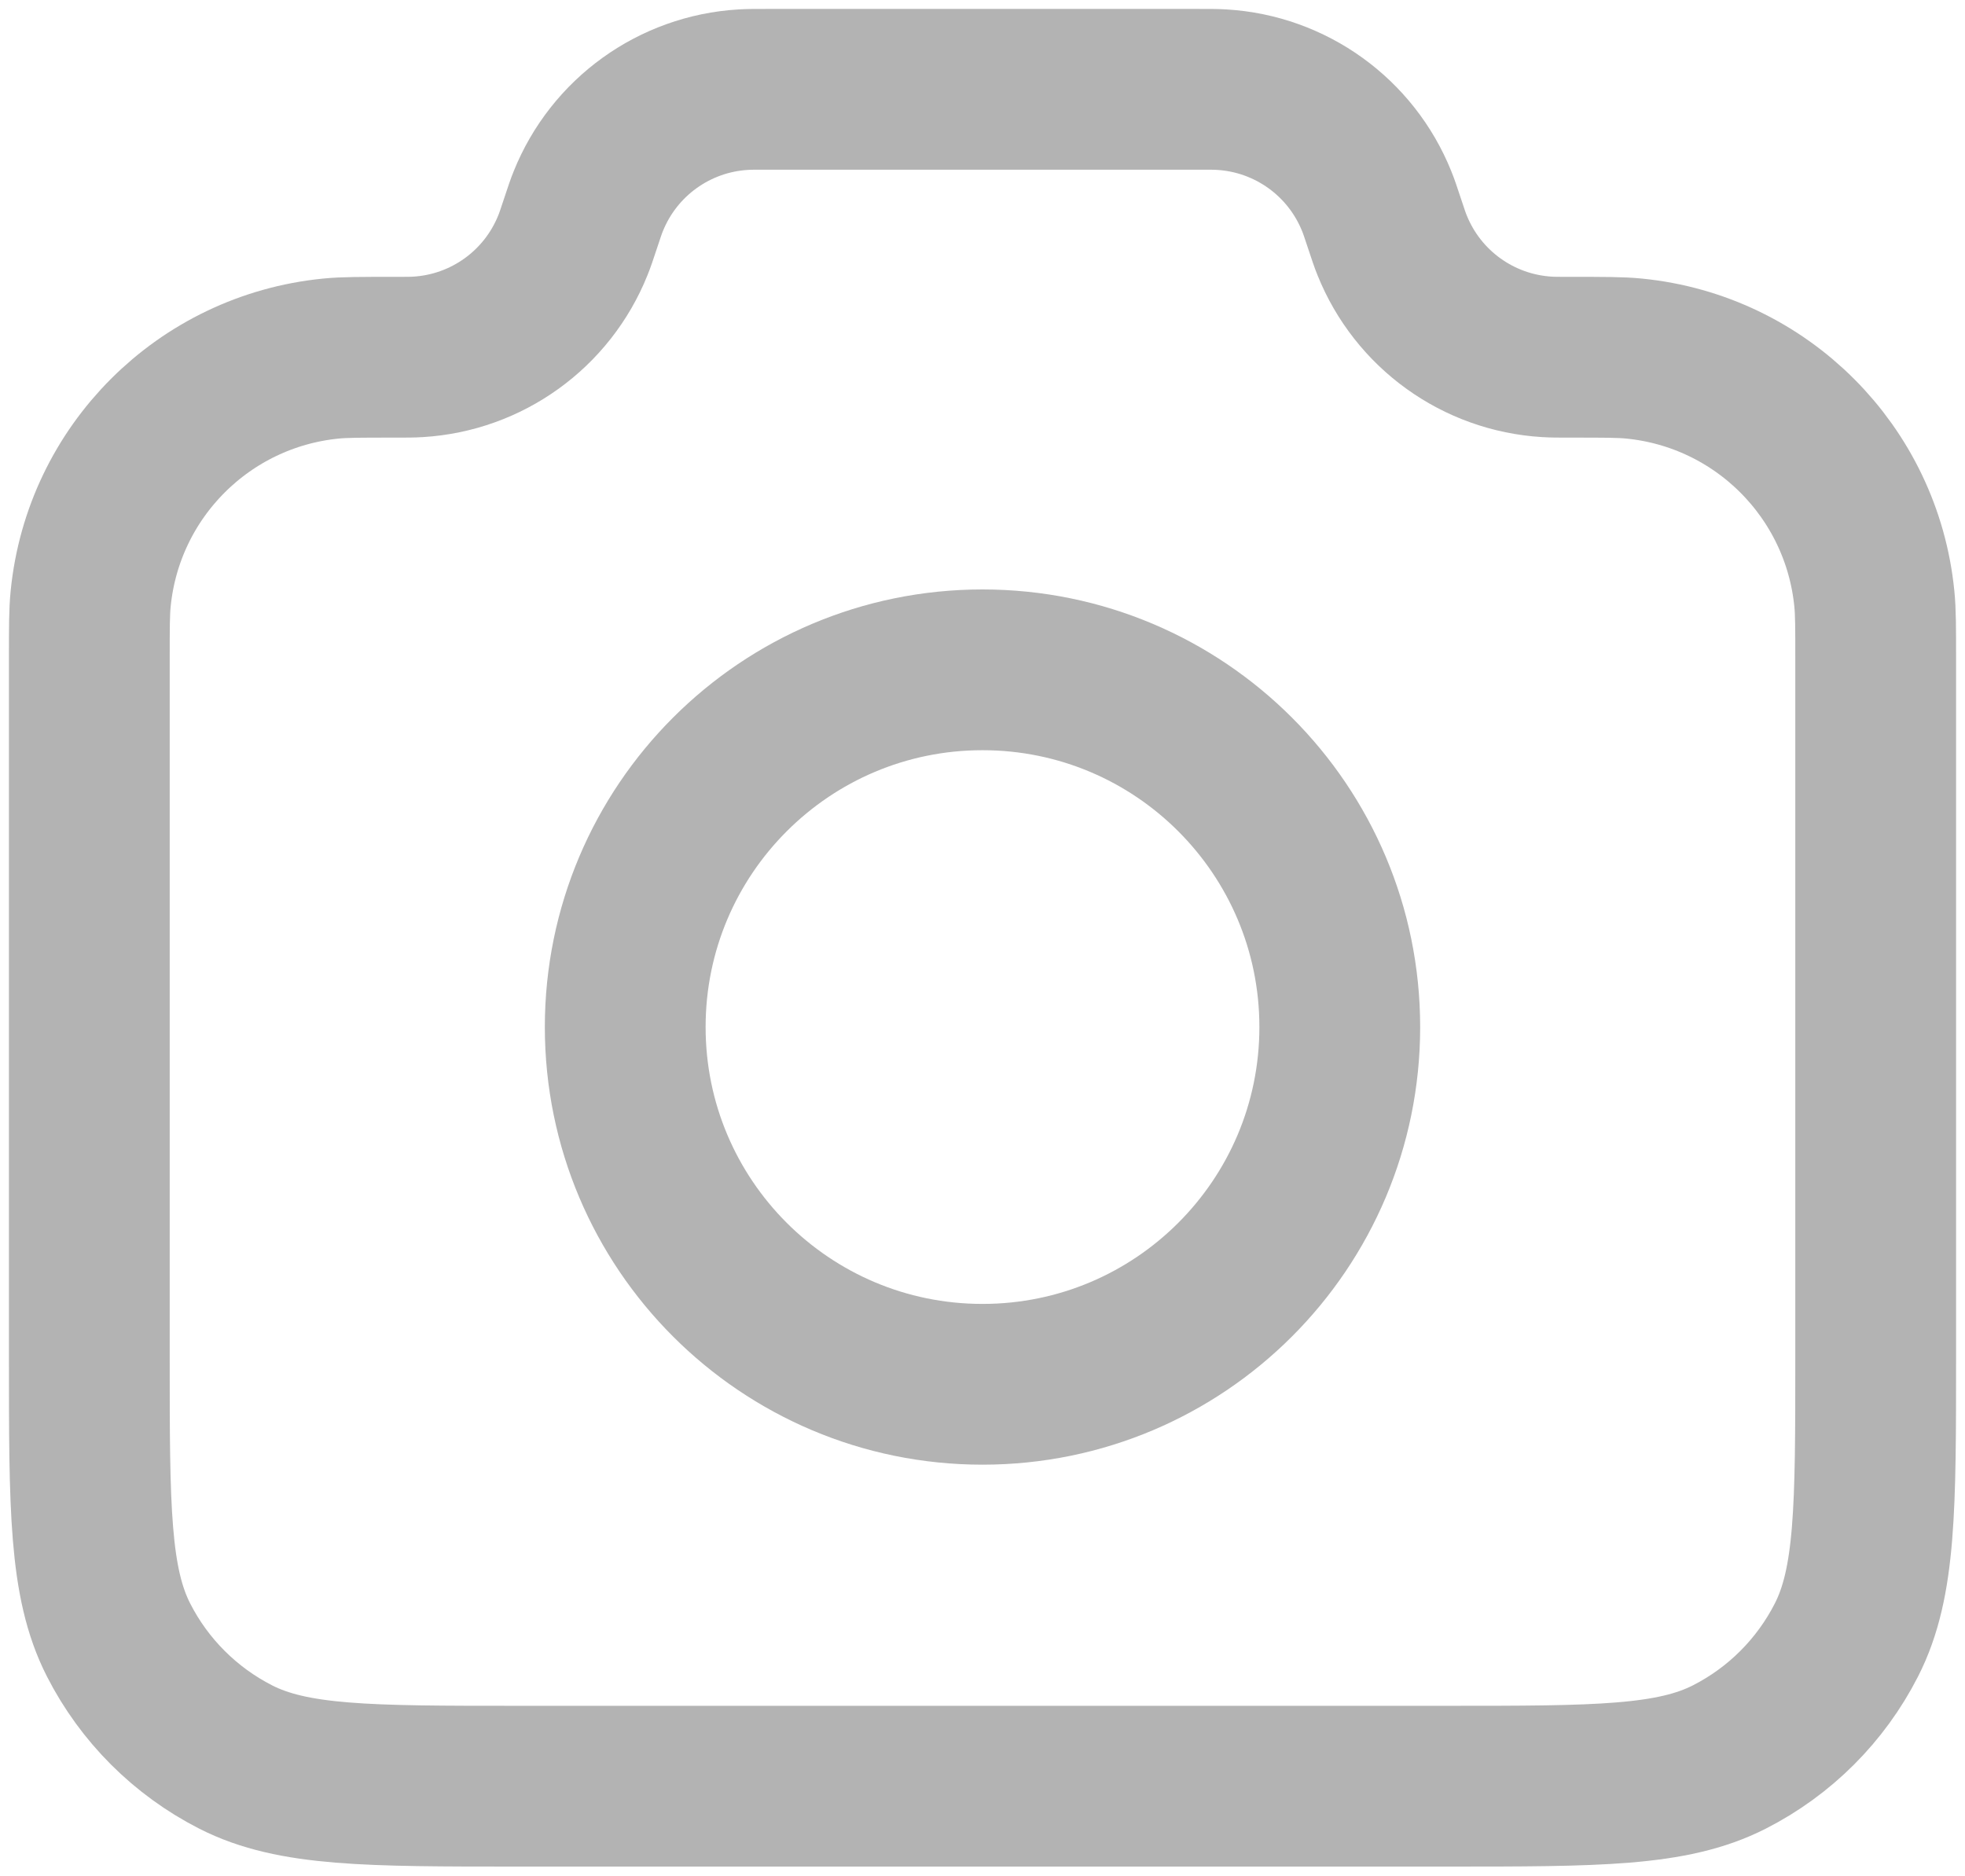
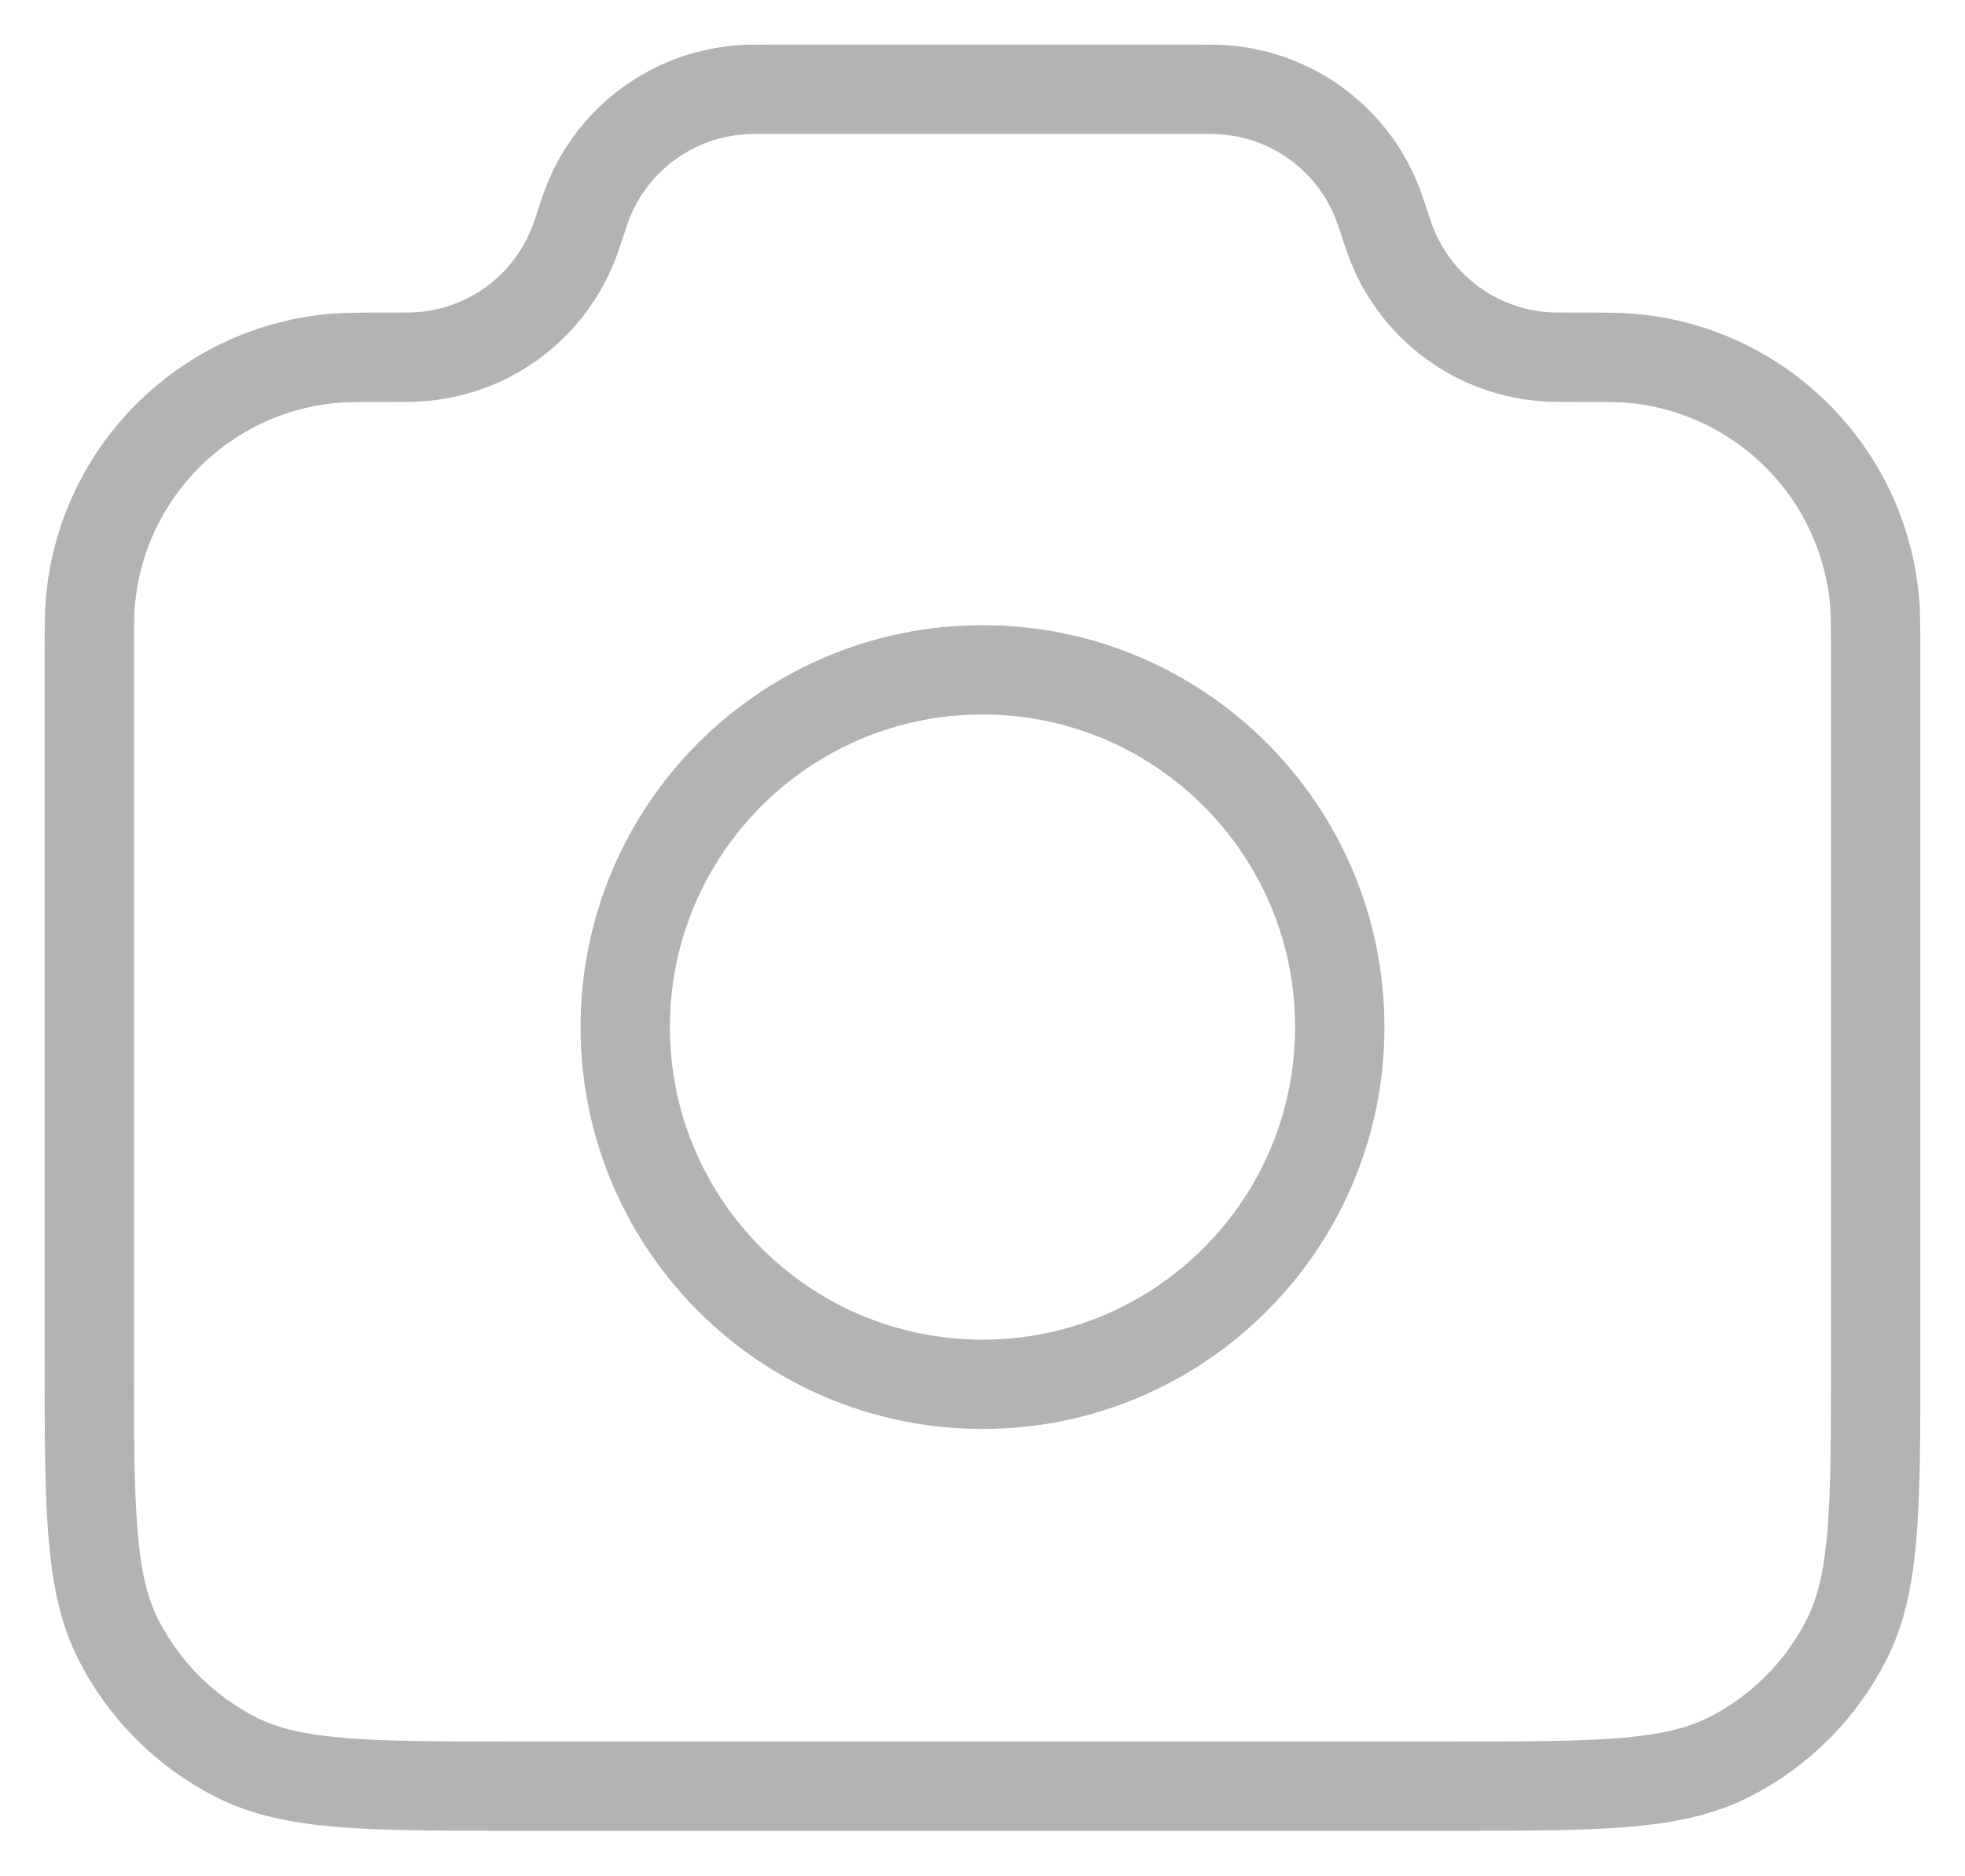
<svg xmlns="http://www.w3.org/2000/svg" width="22" height="21" viewBox="0 0 22 21" fill="none">
-   <path d="M1 7.377C1 7.027 1 6.852 1.015 6.704C1.156 5.281 2.281 4.156 3.704 4.015C3.852 4 4.036 4 4.406 4C4.548 4 4.619 4 4.679 3.996C5.451 3.95 6.126 3.463 6.414 2.746C6.437 2.69 6.458 2.627 6.5 2.5C6.542 2.373 6.563 2.31 6.586 2.254C6.874 1.537 7.549 1.05 8.321 1.004C8.381 1 8.448 1 8.581 1H13.419C13.552 1 13.619 1 13.679 1.004C14.451 1.05 15.126 1.537 15.414 2.254C15.437 2.31 15.458 2.373 15.5 2.5C15.542 2.627 15.563 2.69 15.586 2.746C15.874 3.463 16.549 3.95 17.321 3.996C17.381 4 17.452 4 17.594 4C17.964 4 18.148 4 18.296 4.015C19.719 4.156 20.844 5.281 20.985 6.704C21 6.852 21 7.027 21 7.377V15.2C21 16.88 21 17.72 20.673 18.362C20.385 18.927 19.927 19.385 19.362 19.673C18.72 20 17.88 20 16.2 20H5.8C4.12 20 3.28 20 2.638 19.673C2.074 19.385 1.615 18.927 1.327 18.362C1 17.72 1 16.88 1 15.2V7.377Z" stroke="#B3B3B3" stroke-width="1.8" stroke-linecap="round" stroke-linejoin="round" />
-   <path d="M11 15.5C13.209 15.5 15 13.709 15 11.5C15 9.291 13.209 7.5 11 7.5C8.791 7.5 7 9.291 7 11.5C7 13.709 8.791 15.5 11 15.5Z" stroke="#B3B3B3" stroke-width="1.8" stroke-linecap="round" stroke-linejoin="round" />
+   <path d="M1 7.377C1 7.027 1 6.852 1.015 6.704C1.156 5.281 2.281 4.156 3.704 4.015C3.852 4 4.036 4 4.406 4C4.548 4 4.619 4 4.679 3.996C5.451 3.95 6.126 3.463 6.414 2.746C6.437 2.69 6.458 2.627 6.5 2.5C6.542 2.373 6.563 2.31 6.586 2.254C6.874 1.537 7.549 1.05 8.321 1.004C8.381 1 8.448 1 8.581 1H13.419C13.552 1 13.619 1 13.679 1.004C14.451 1.05 15.126 1.537 15.414 2.254C15.437 2.31 15.458 2.373 15.5 2.5C15.542 2.627 15.563 2.69 15.586 2.746C15.874 3.463 16.549 3.95 17.321 3.996C17.381 4 17.452 4 17.594 4C17.964 4 18.148 4 18.296 4.015C19.719 4.156 20.844 5.281 20.985 6.704C21 6.852 21 7.027 21 7.377V15.2C21 16.88 21 17.72 20.673 18.362C20.385 18.927 19.927 19.385 19.362 19.673C18.72 20 17.88 20 16.2 20H5.8C4.12 20 3.28 20 2.638 19.673C2.074 19.385 1.615 18.927 1.327 18.362C1 17.72 1 16.88 1 15.2V7.377Z" stroke="#B3B3B3" strokeWidth="1.8" strokeLinecap="round" strokeLinejoin="round" />
+   <path d="M11 15.5C13.209 15.5 15 13.709 15 11.5C15 9.291 13.209 7.5 11 7.5C8.791 7.5 7 9.291 7 11.5C7 13.709 8.791 15.5 11 15.5Z" stroke="#B3B3B3" strokeWidth="1.8" strokeLinecap="round" strokeLinejoin="round" />
</svg>
